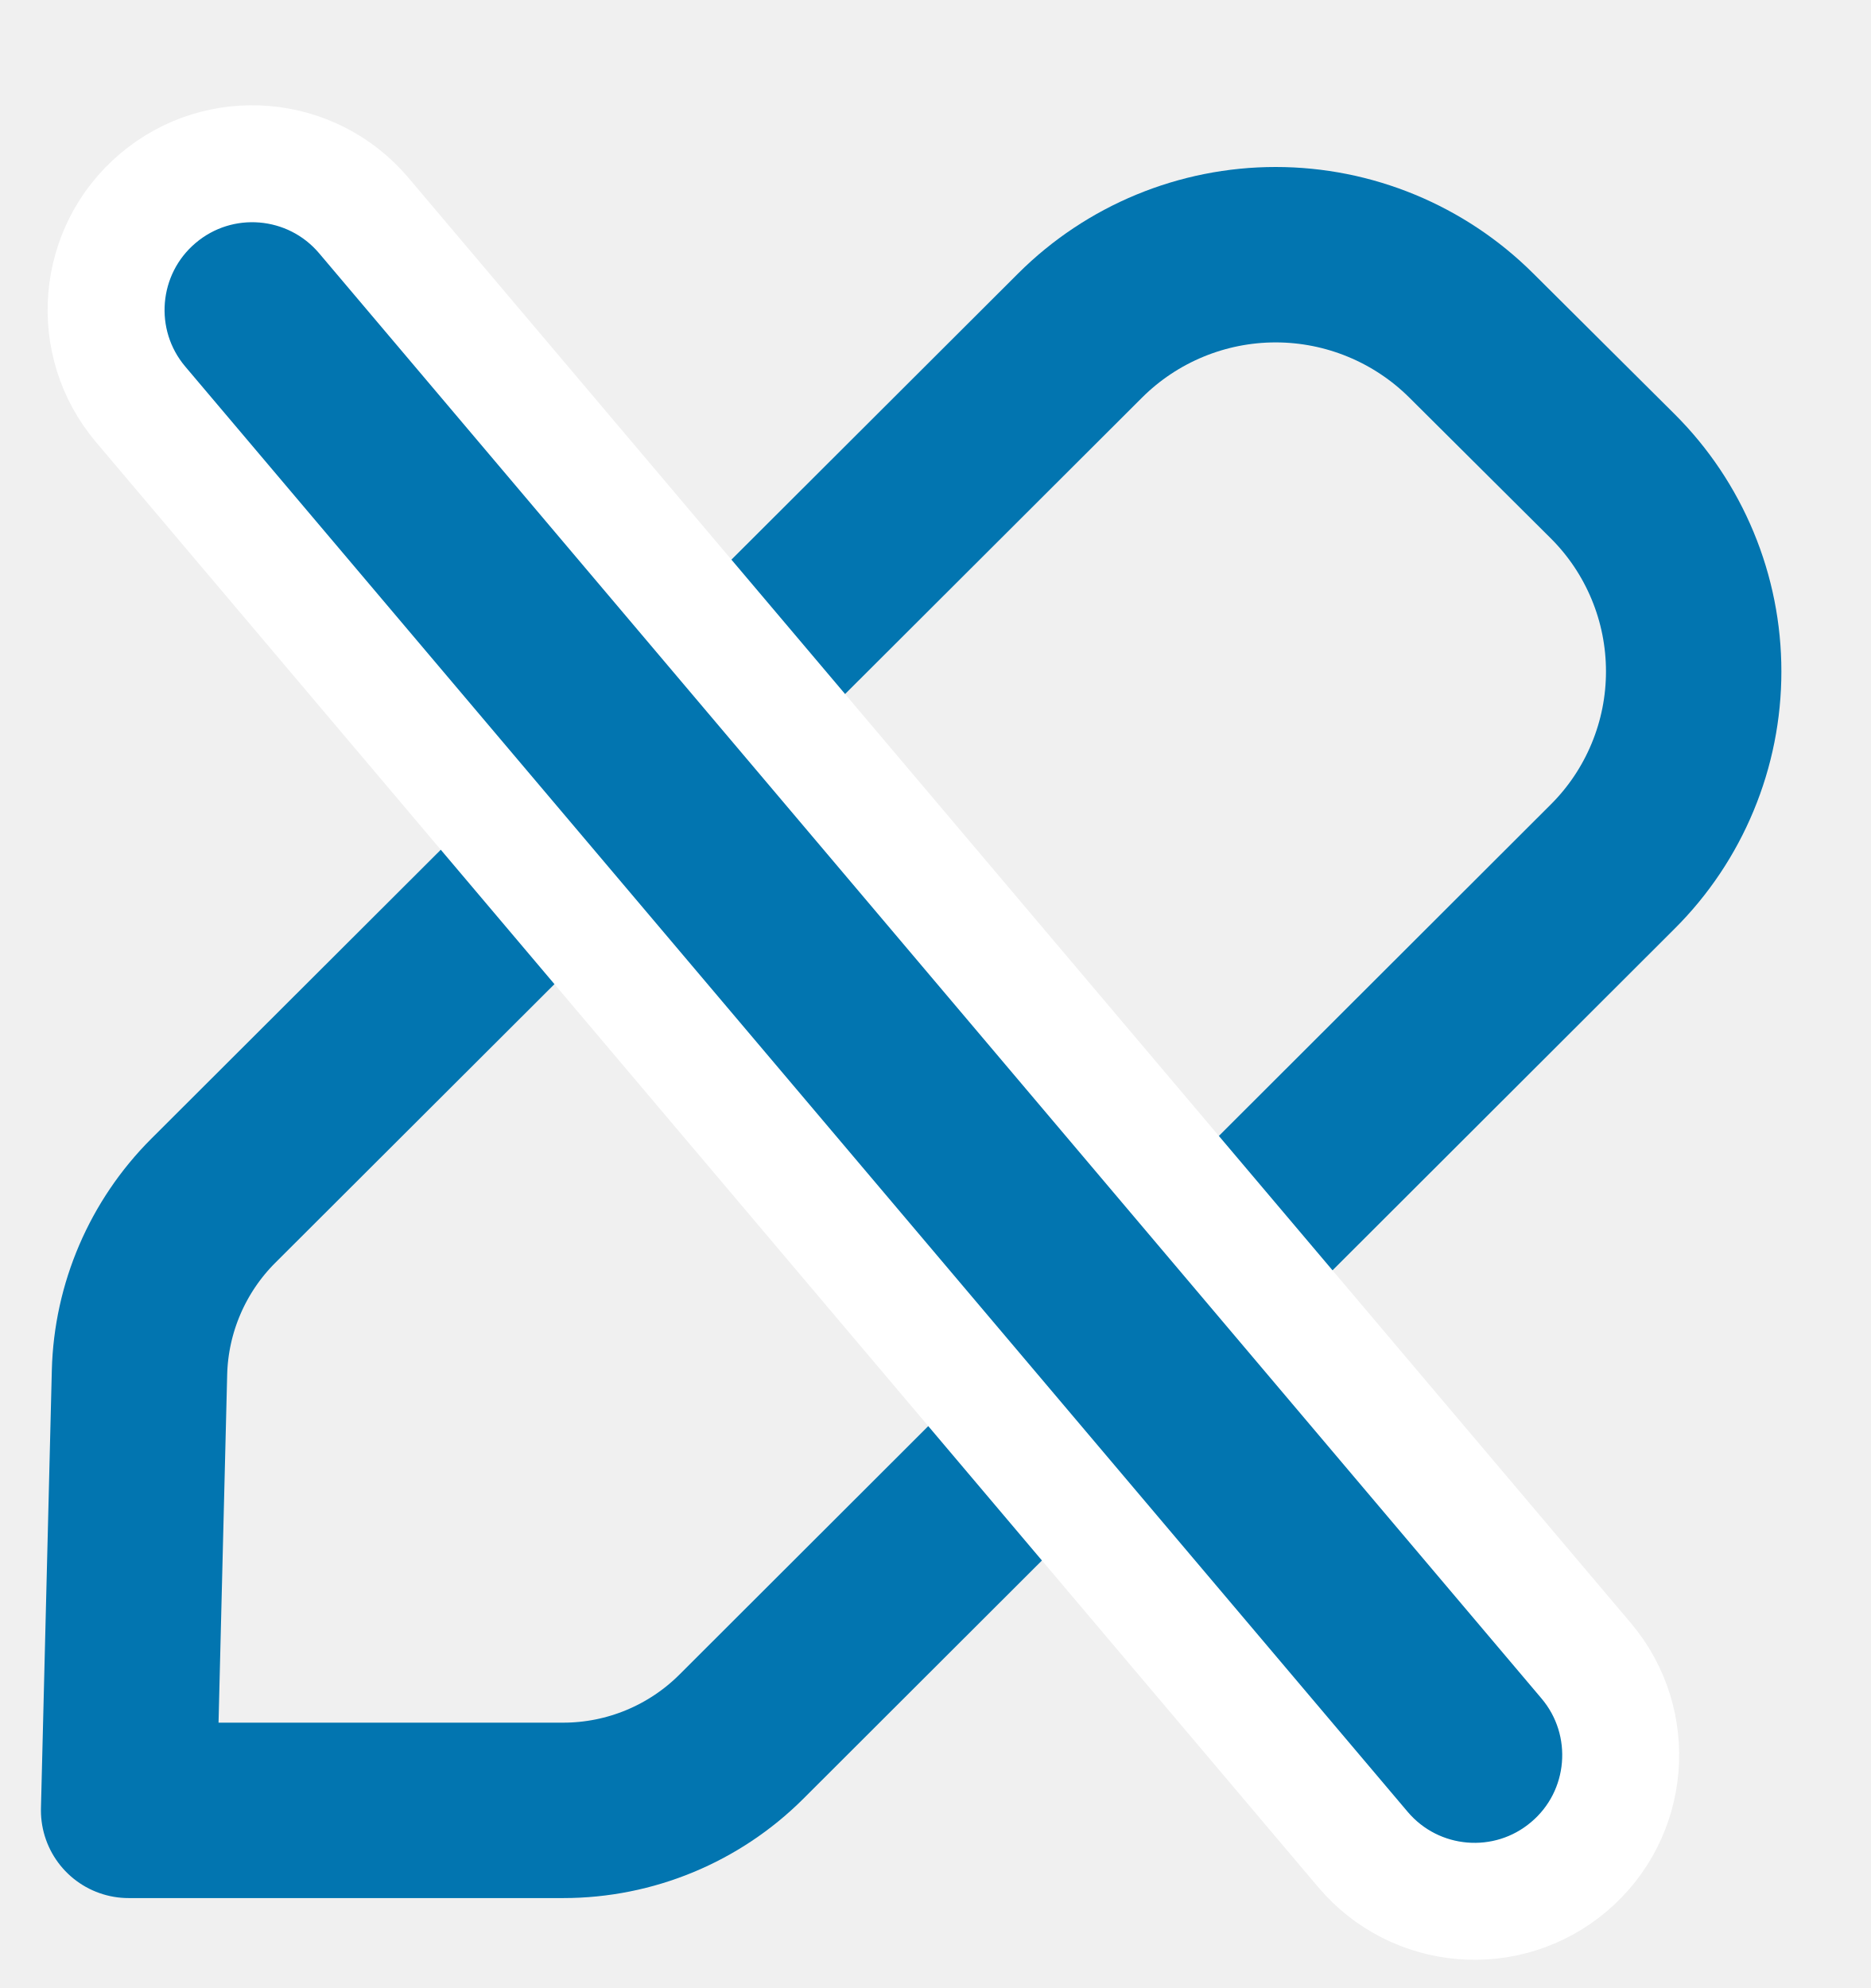
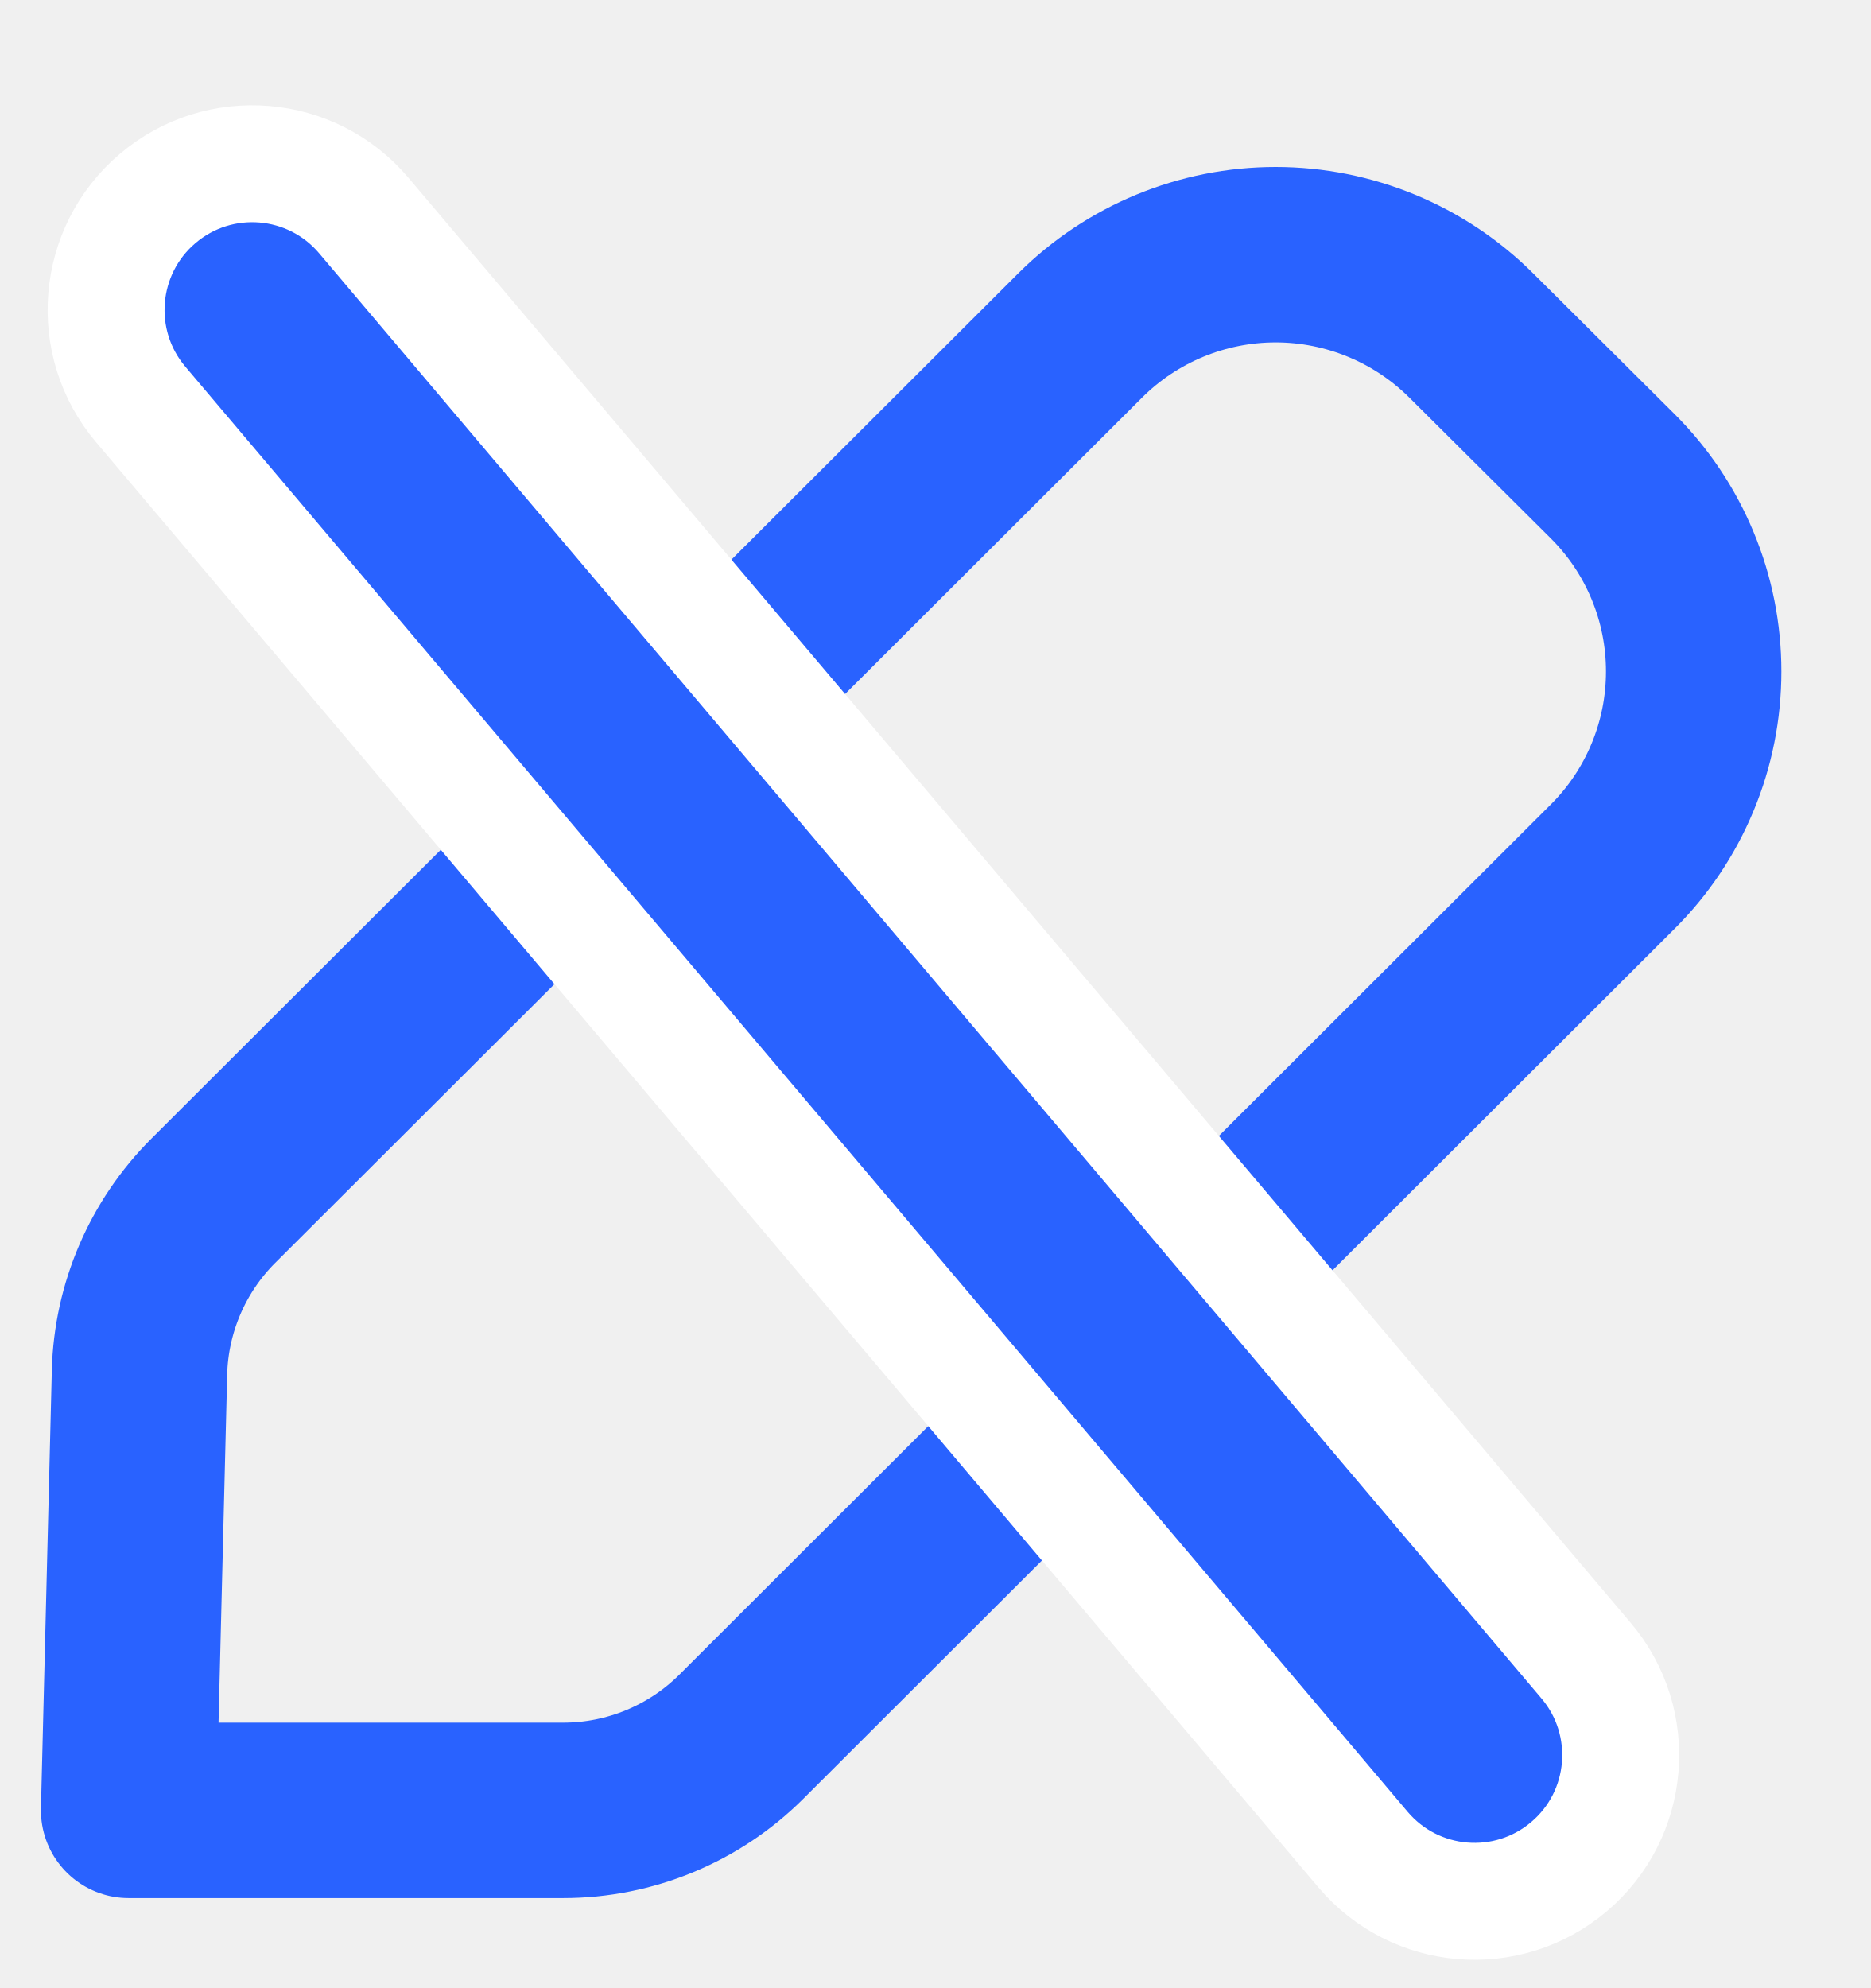
<svg xmlns="http://www.w3.org/2000/svg" width="16" height="17" viewBox="0 0 16 17" fill="none">
-   <path d="M1.823 10.269L9.237 2.869C9.68 2.427 10.282 2.178 10.909 2.178C11.536 2.178 12.138 2.427 12.582 2.869L13.791 4.072C14.011 4.291 14.185 4.551 14.304 4.838C14.423 5.124 14.484 5.431 14.484 5.742C14.484 6.052 14.423 6.359 14.304 6.645C14.185 6.932 14.011 7.192 13.791 7.411L6.34 14.851C5.936 15.254 5.388 15.481 4.817 15.481H1.1L1.193 11.736C1.207 11.185 1.433 10.659 1.823 10.269V10.269Z" stroke="#0275b0" stroke-width="1.5" stroke-miterlimit="10" stroke-linecap="round" stroke-linejoin="round" />
-   <path d="M11.656 15.816C12.102 16.343 12.89 16.409 13.417 15.963C13.944 15.518 14.01 14.729 13.565 14.202L3.111 1.843C2.665 1.316 1.877 1.25 1.35 1.696C0.823 2.142 0.757 2.931 1.203 3.458L11.656 15.816Z" fill="#0275b0" stroke="white" />
+   <path d="M1.823 10.269L9.237 2.869C9.68 2.427 10.282 2.178 10.909 2.178C11.536 2.178 12.138 2.427 12.582 2.869L13.791 4.072C14.011 4.291 14.185 4.551 14.304 4.838C14.423 5.124 14.484 5.431 14.484 5.742C14.484 6.052 14.423 6.359 14.304 6.645C14.185 6.932 14.011 7.192 13.791 7.411L6.34 14.851C5.936 15.254 5.388 15.481 4.817 15.481H1.1L1.193 11.736C1.207 11.185 1.433 10.659 1.823 10.269V10.269Z" stroke="#2962FF" stroke-width="1.5" stroke-miterlimit="10" stroke-linecap="round" stroke-linejoin="round" />
+   <path d="M11.656 15.816C12.102 16.343 12.89 16.409 13.417 15.963C13.944 15.518 14.01 14.729 13.565 14.202L3.111 1.843C2.665 1.316 1.877 1.25 1.35 1.696C0.823 2.142 0.757 2.931 1.203 3.458L11.656 15.816Z" fill="#2962FF" stroke="white" />
</svg>
